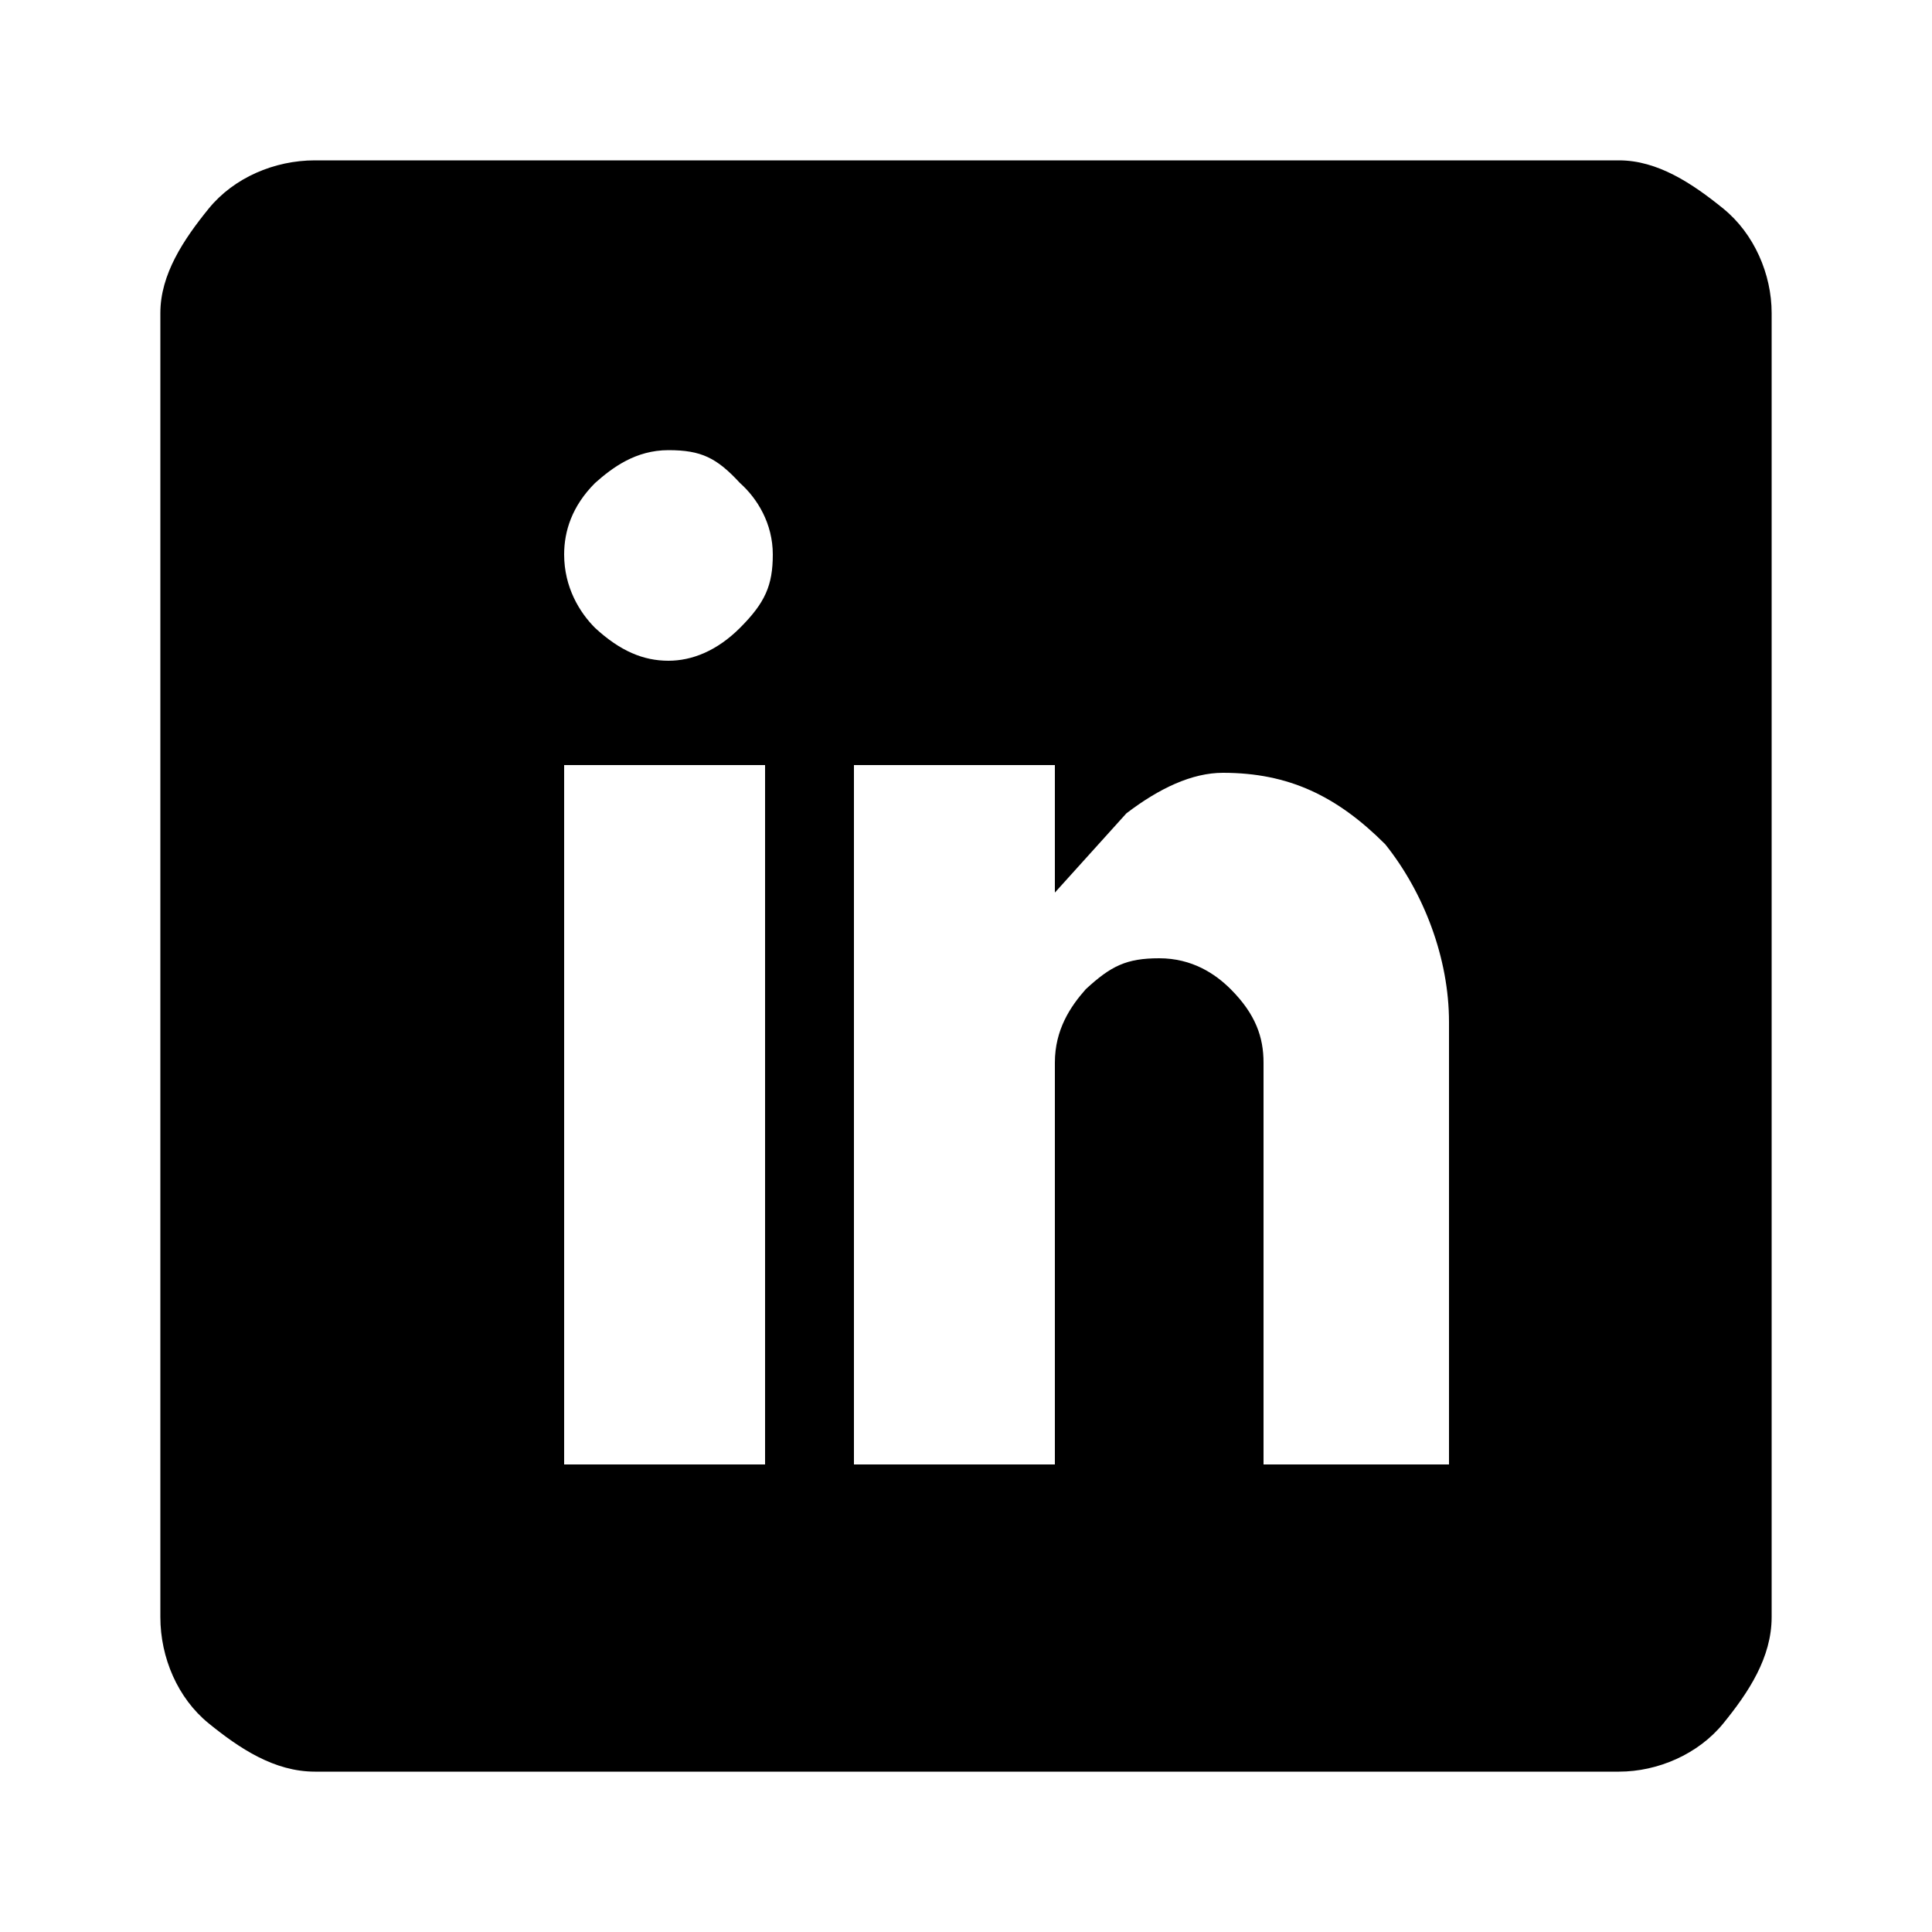
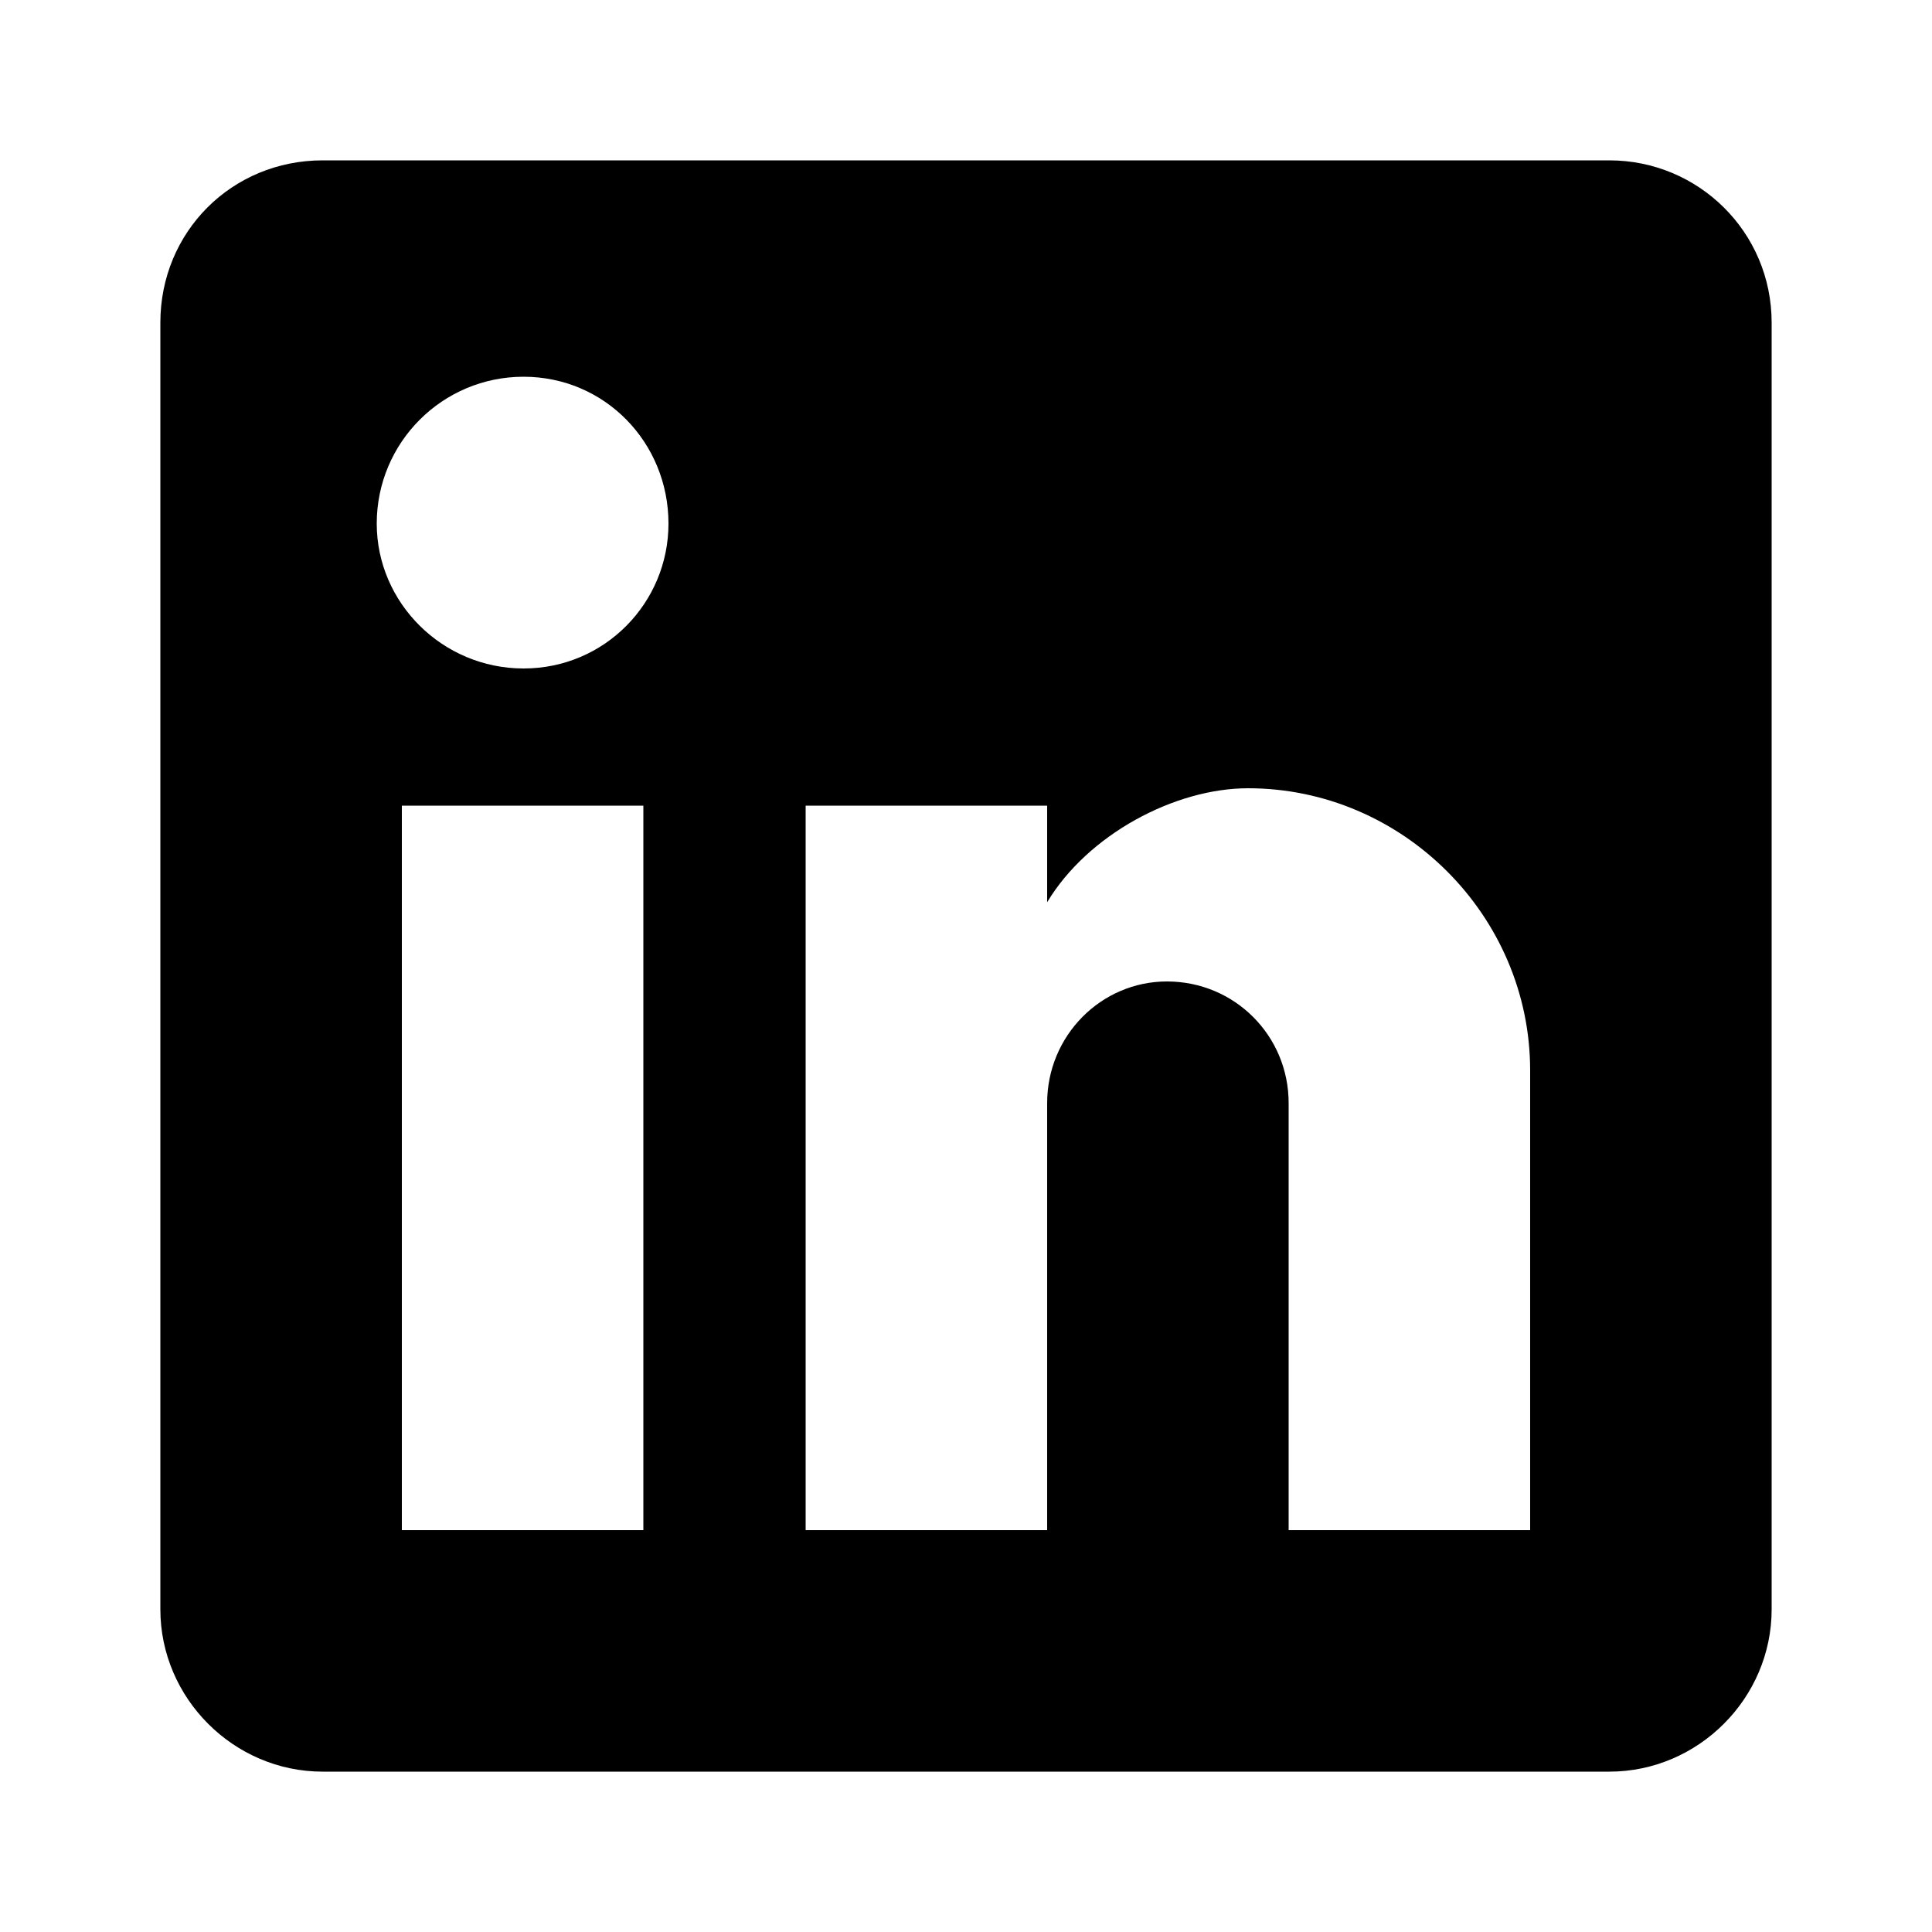
<svg xmlns="http://www.w3.org/2000/svg" viewBox="0 0 1000 1000">
-   <path d="M838 83H163c-21 0-42 9-55 25s-25 34-25 54v675c0 21 9 42 25 55s34 25 55 25h675c20 0 41-9 54-25s25-34 25-55V162c0-20-9-41-25-54s-34-25-54-25zM396 758H292V396h104v362zm-50-416c-13 0-25-5-38-17-8-8-16-21-16-38 0-12 4-25 16-37 9-8 21-17 38-17s25 4 37 17c9 8 17 21 17 37s-4 25-17 38c-12 12-25 17-37 17zm412 416H654V550c0-13-4-25-17-38-8-8-20-16-37-16s-25 4-38 16c-8 9-16 21-16 38v208H442V396h104v66l37-41c17-13 34-21 50-21 34 0 59 12 84 37 20 25 33 59 33 92v229h8z" />
+   <path d="M792 792H667V571c0-35-28-63-63-63-34 0-62 28-62 63v221H417V417h125v50c21-35 66-59 104-59 80 0 146 66 146 146M271 346c-42 0-76-34-76-75 0-42 34-76 76-76s75 34 75 76c0 41-33 75-75 75m62 446H208V417h125M833 83H167c-47 0-84 37-84 84v666c0 46 38 84 84 84h666c46 0 84-38 84-84V167c0-47-38-84-84-84z" />
</svg>
